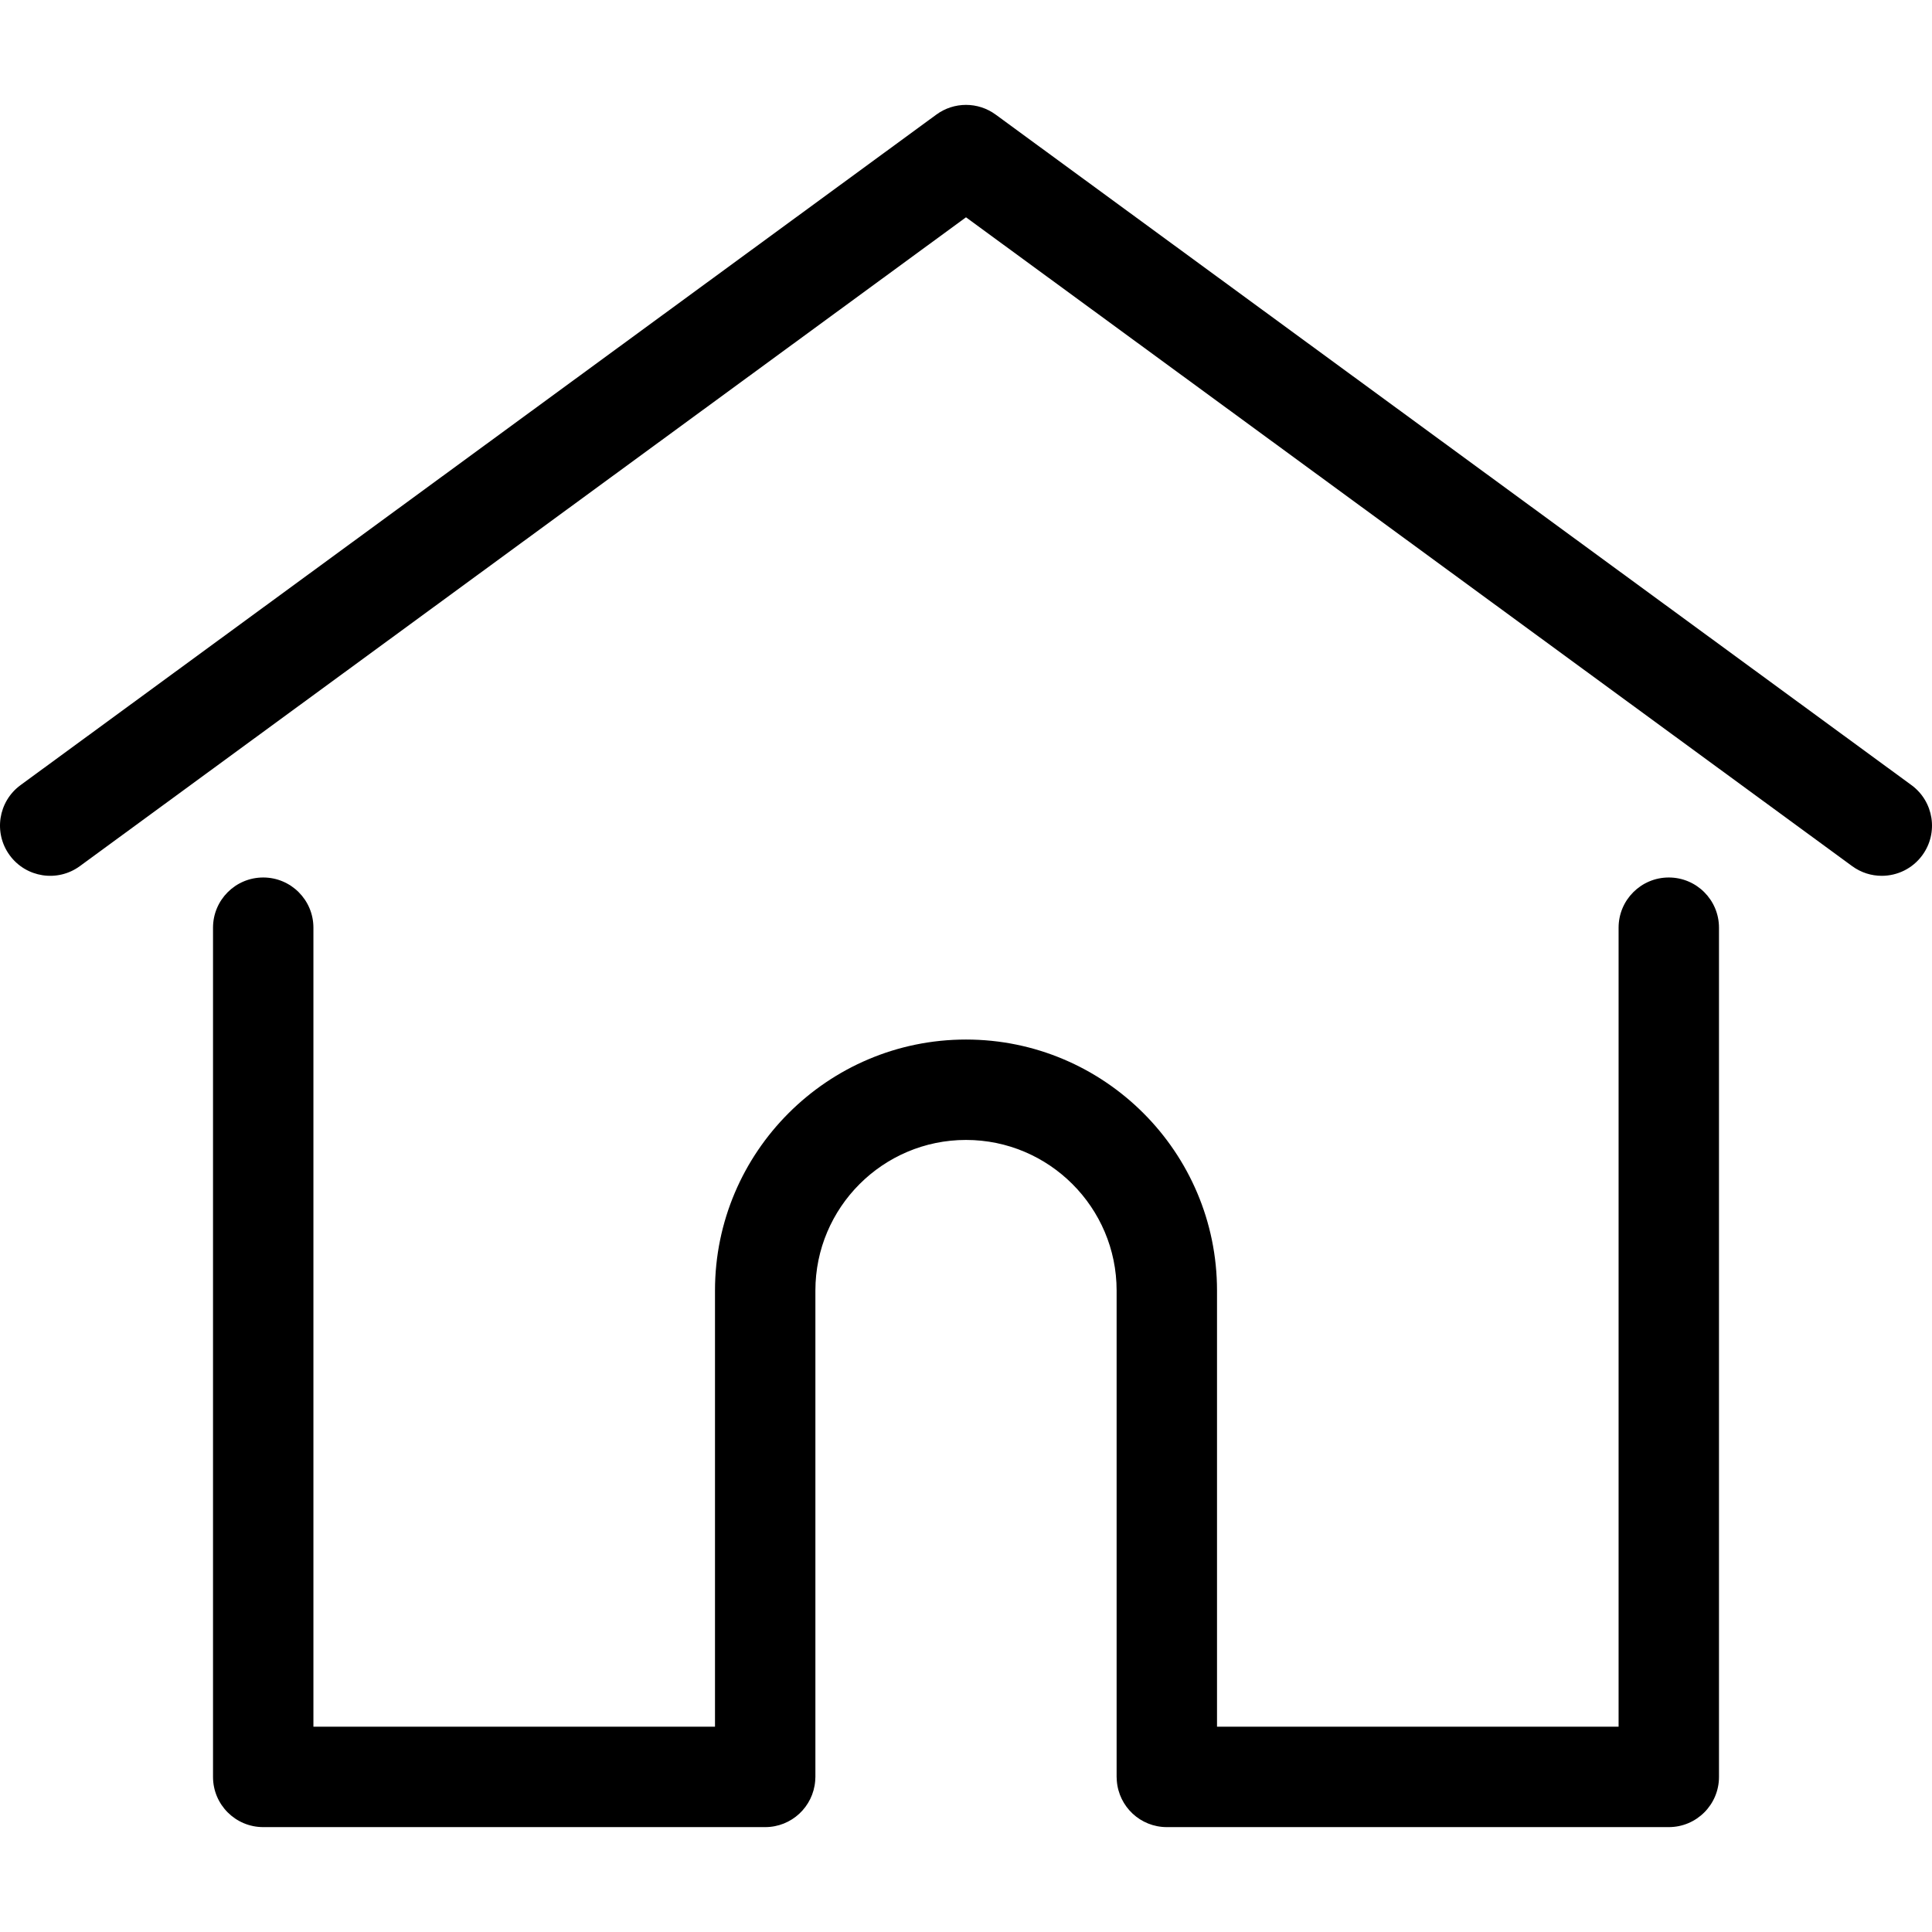
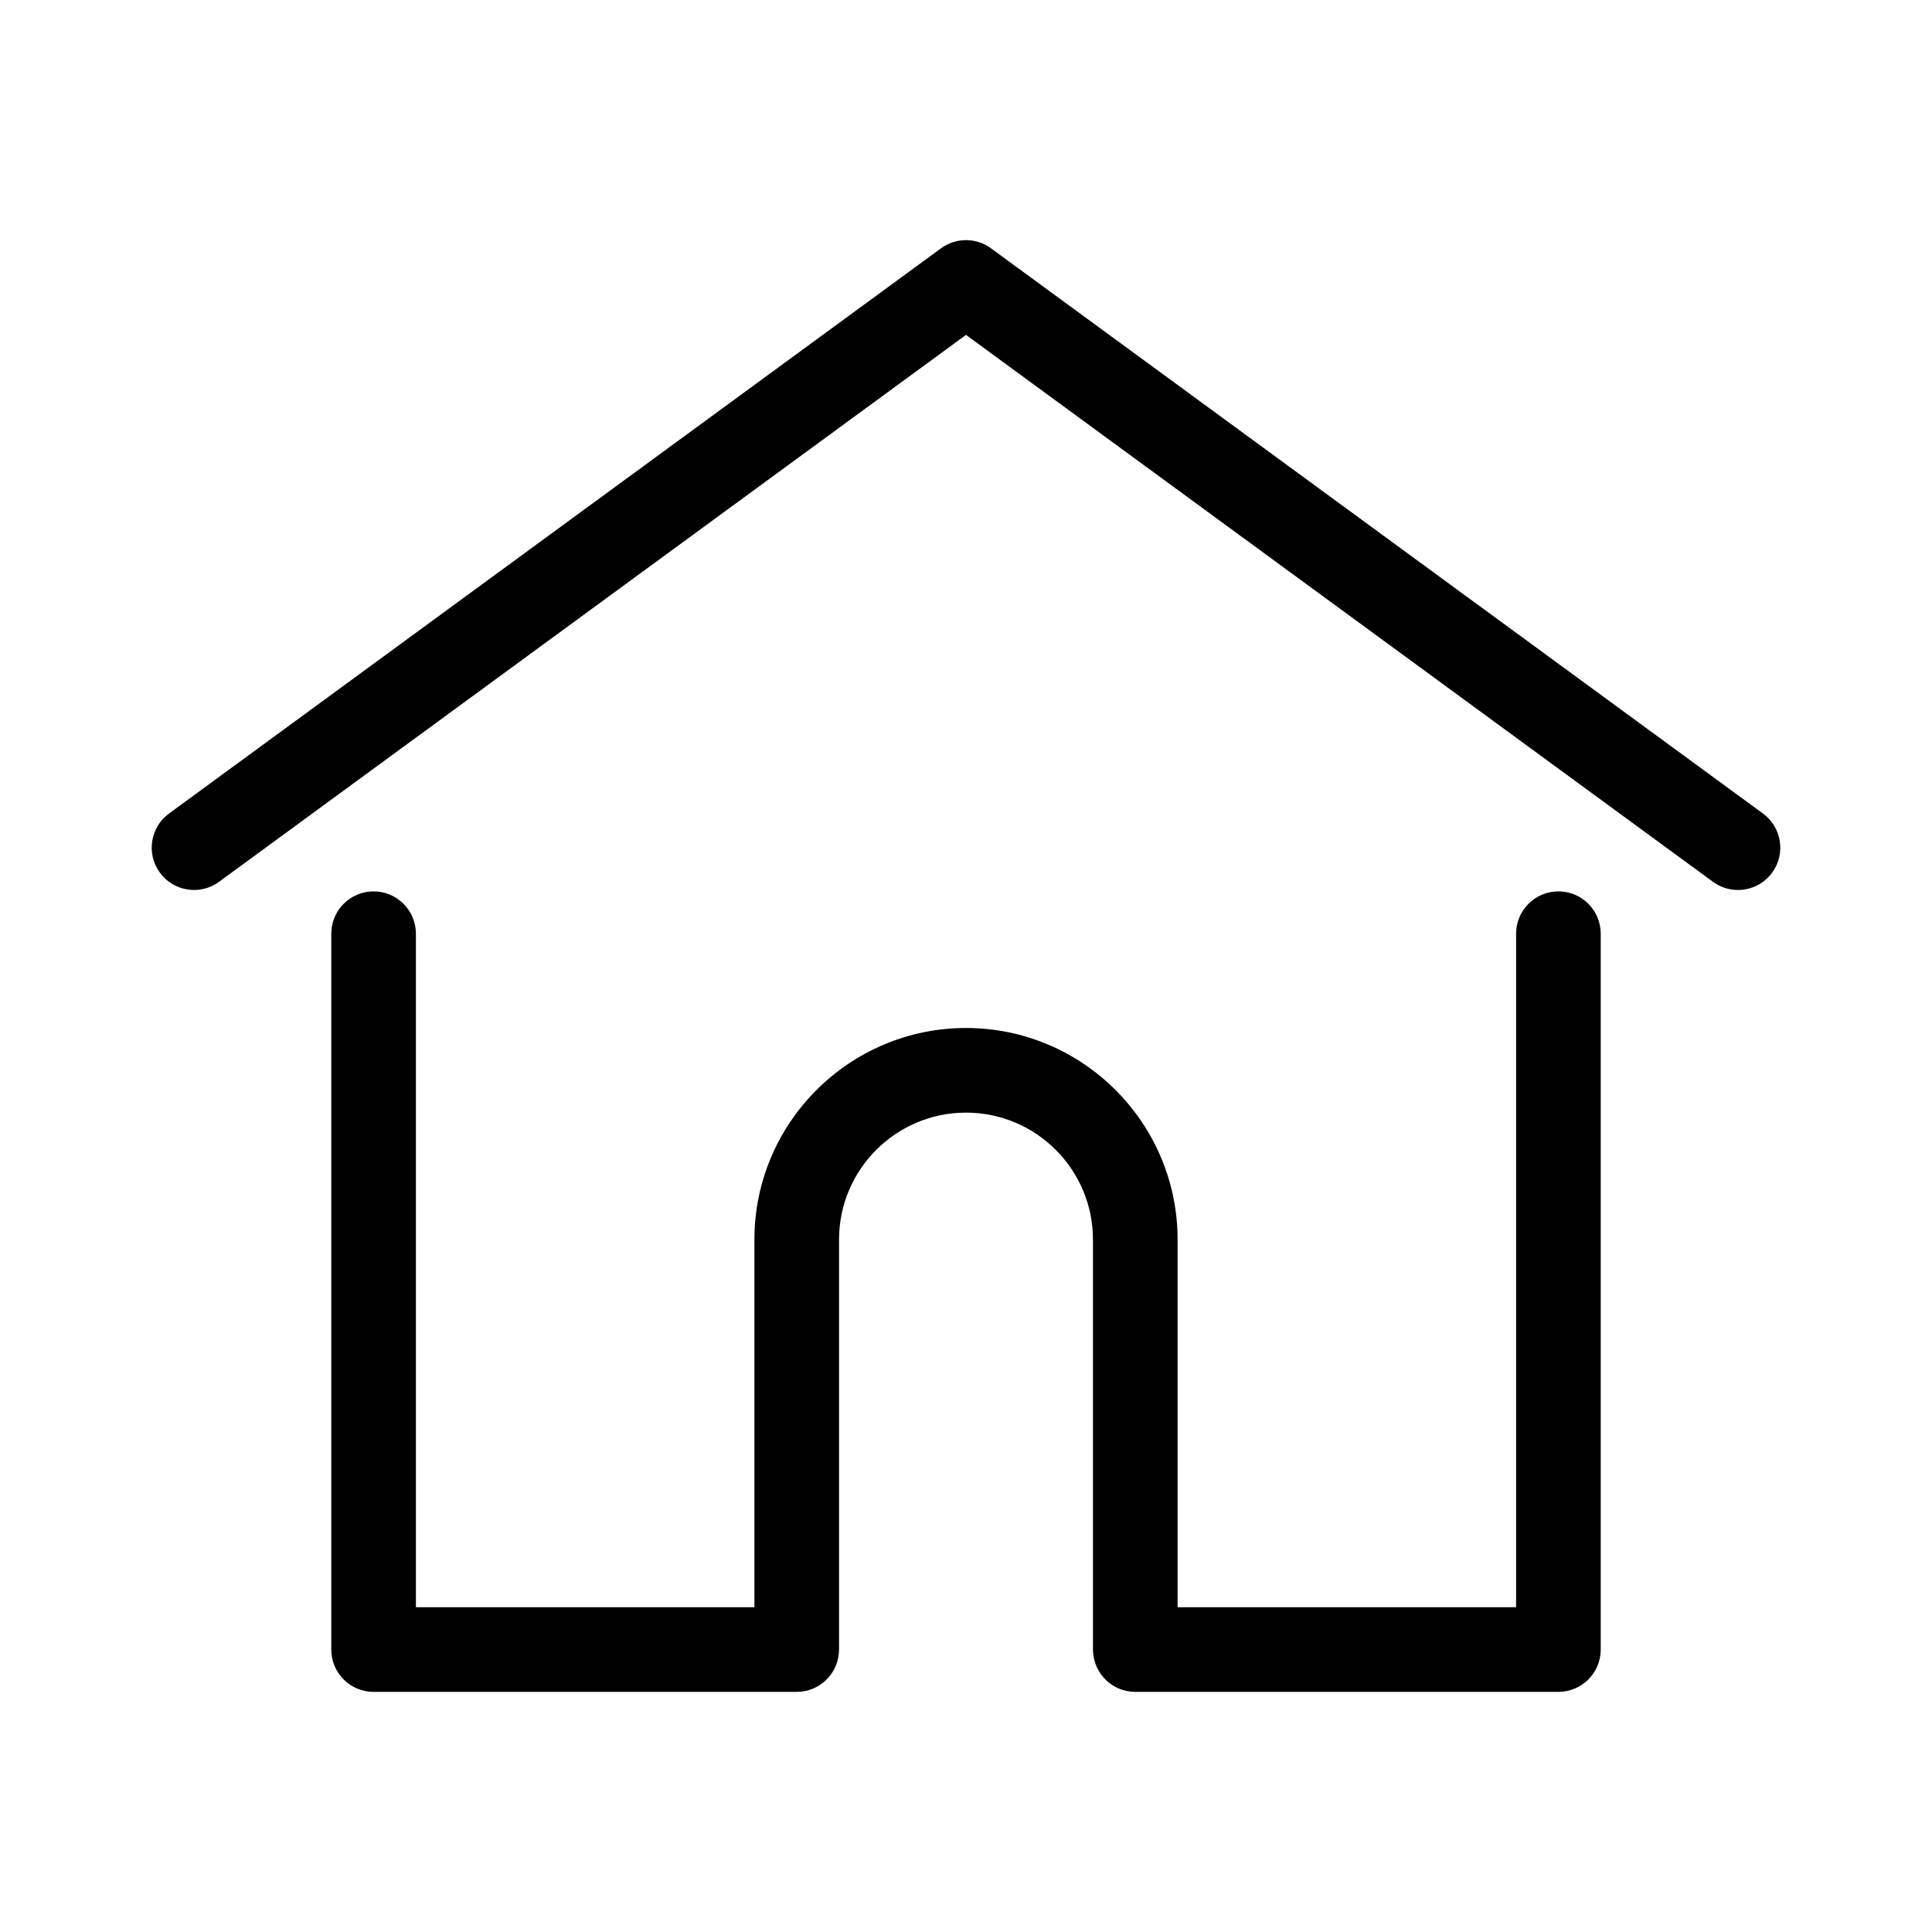
- <svg xmlns="http://www.w3.org/2000/svg" version="1.1" id="Layer_1" x="0px" y="0px" viewBox="0 0 512 512" style="enable-background:new 0 0 512 512;" xml:space="preserve">
-   <g>
+ <svg xmlns="http://www.w3.org/2000/svg" version="1.1" id="Layer_1" x="0px" y="0px" viewBox="0 0 512 512" style="enable-background:new 0 0 512 512;" xml:space="preserve" width="512px" height="512px" class="">
+   <g transform="matrix(0.842943 0 0 0.842943 40.2065 40.2065)">
    <g>
-       <path d="M506.555,208.064L263.859,30.367c-4.68-3.426-11.038-3.426-15.716,0L5.445,208.064    c-5.928,4.341-7.216,12.665-2.875,18.593s12.666,7.214,18.593,2.875L256,57.588l234.837,171.943c2.368,1.735,5.12,2.57,7.848,2.57    c4.096,0,8.138-1.885,10.744-5.445C513.771,220.729,512.483,212.405,506.555,208.064z" />
+       <g>
+         <path d="M506.555,208.064L263.859,30.367c-4.68-3.426-11.038-3.426-15.716,0L5.445,208.064    c-5.928,4.341-7.216,12.665-2.875,18.593s12.666,7.214,18.593,2.875L256,57.588l234.837,171.943c2.368,1.735,5.12,2.57,7.848,2.57    c4.096,0,8.138-1.885,10.744-5.445C513.771,220.729,512.483,212.405,506.555,208.064z" data-original="#000000" class="active-path" fill="#000000" />
+       </g>
+     </g>
+     <g>
+       <g>
+         <path d="M442.246,232.543c-7.346,0-13.303,5.956-13.303,13.303v211.749H322.521V342.009c0-36.68-29.842-66.52-66.52-66.52    s-66.52,29.842-66.52,66.52v115.587H83.058V245.847c0-7.347-5.957-13.303-13.303-13.303s-13.303,5.956-13.303,13.303v225.053    c0,7.347,5.957,13.303,13.303,13.303h133.029c6.996,0,12.721-5.405,13.251-12.267c0.032-0.311,0.052-0.651,0.052-1.036v-128.89    c0-22.009,17.905-39.914,39.914-39.914s39.914,17.906,39.914,39.914v128.89c0,0.383,0.02,0.717,0.052,1.024    c0.524,6.867,6.251,12.279,13.251,12.279h133.029c7.347,0,13.303-5.956,13.303-13.303V245.847    C455.549,238.499,449.593,232.543,442.246,232.543z" data-original="#000000" class="active-path" fill="#000000" />
+       </g>
    </g>
  </g>
-   <g>
-     <g>
-       <path d="M442.246,232.543c-7.346,0-13.303,5.956-13.303,13.303v211.749H322.521V342.009c0-36.68-29.842-66.52-66.52-66.52    s-66.52,29.842-66.52,66.52v115.587H83.058V245.847c0-7.347-5.957-13.303-13.303-13.303s-13.303,5.956-13.303,13.303v225.053    c0,7.347,5.957,13.303,13.303,13.303h133.029c6.996,0,12.721-5.405,13.251-12.267c0.032-0.311,0.052-0.651,0.052-1.036v-128.89    c0-22.009,17.905-39.914,39.914-39.914s39.914,17.906,39.914,39.914v128.89c0,0.383,0.02,0.717,0.052,1.024    c0.524,6.867,6.251,12.279,13.251,12.279h133.029c7.347,0,13.303-5.956,13.303-13.303V245.847    C455.549,238.499,449.593,232.543,442.246,232.543z" />
-     </g>
-   </g>
-   <g>
- </g>
-   <g>
- </g>
-   <g>
- </g>
-   <g>
- </g>
-   <g>
- </g>
-   <g>
- </g>
-   <g>
- </g>
-   <g>
- </g>
-   <g>
- </g>
-   <g>
- </g>
-   <g>
- </g>
-   <g>
- </g>
-   <g>
- </g>
-   <g>
- </g>
-   <g>
- </g>
</svg>
